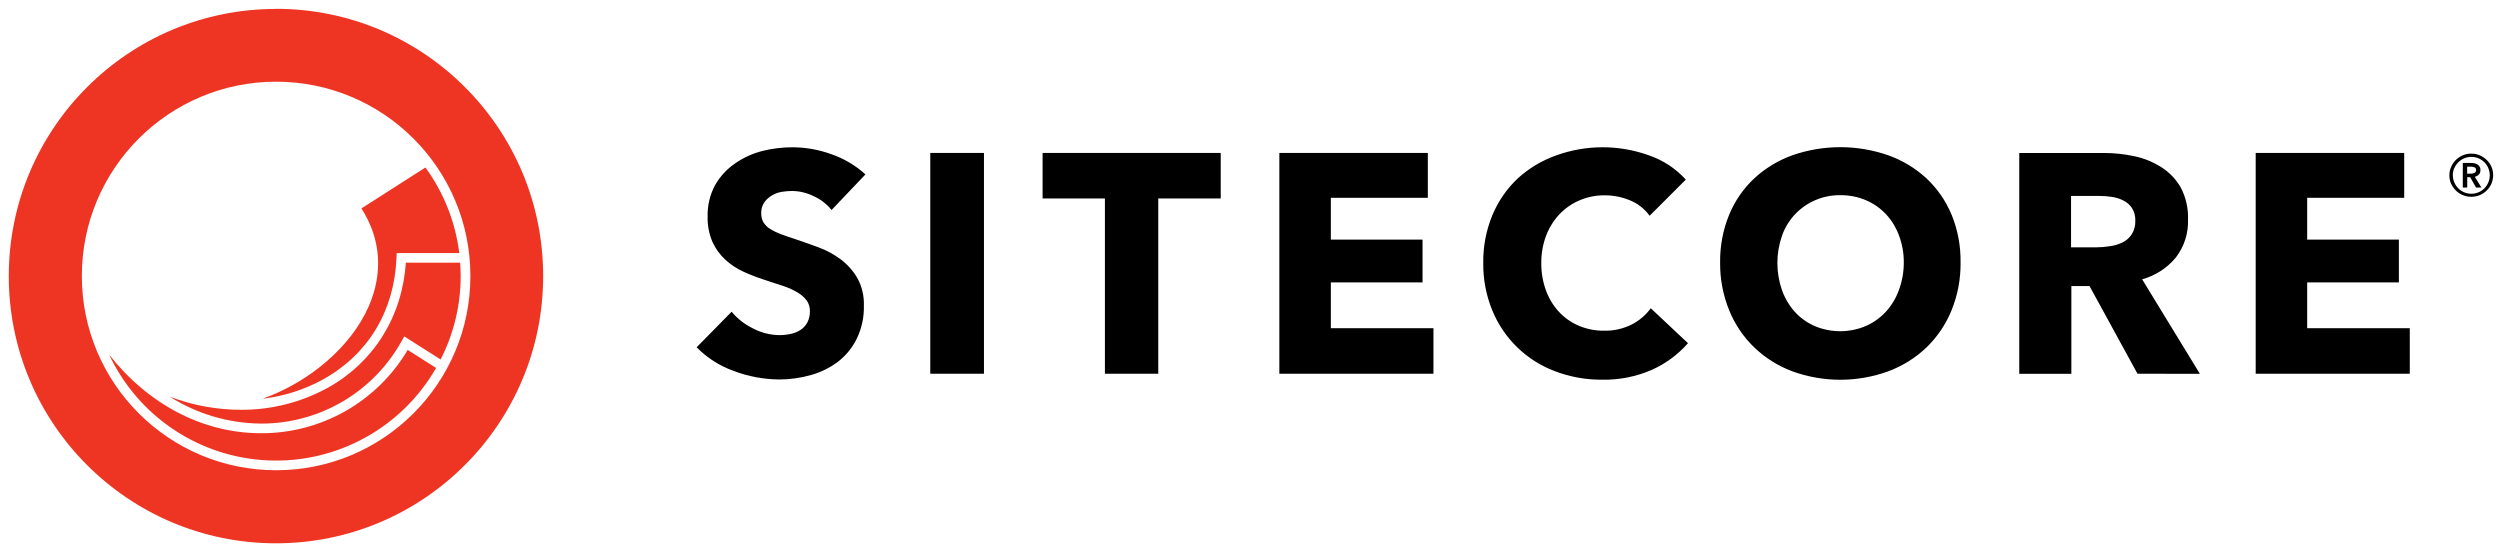
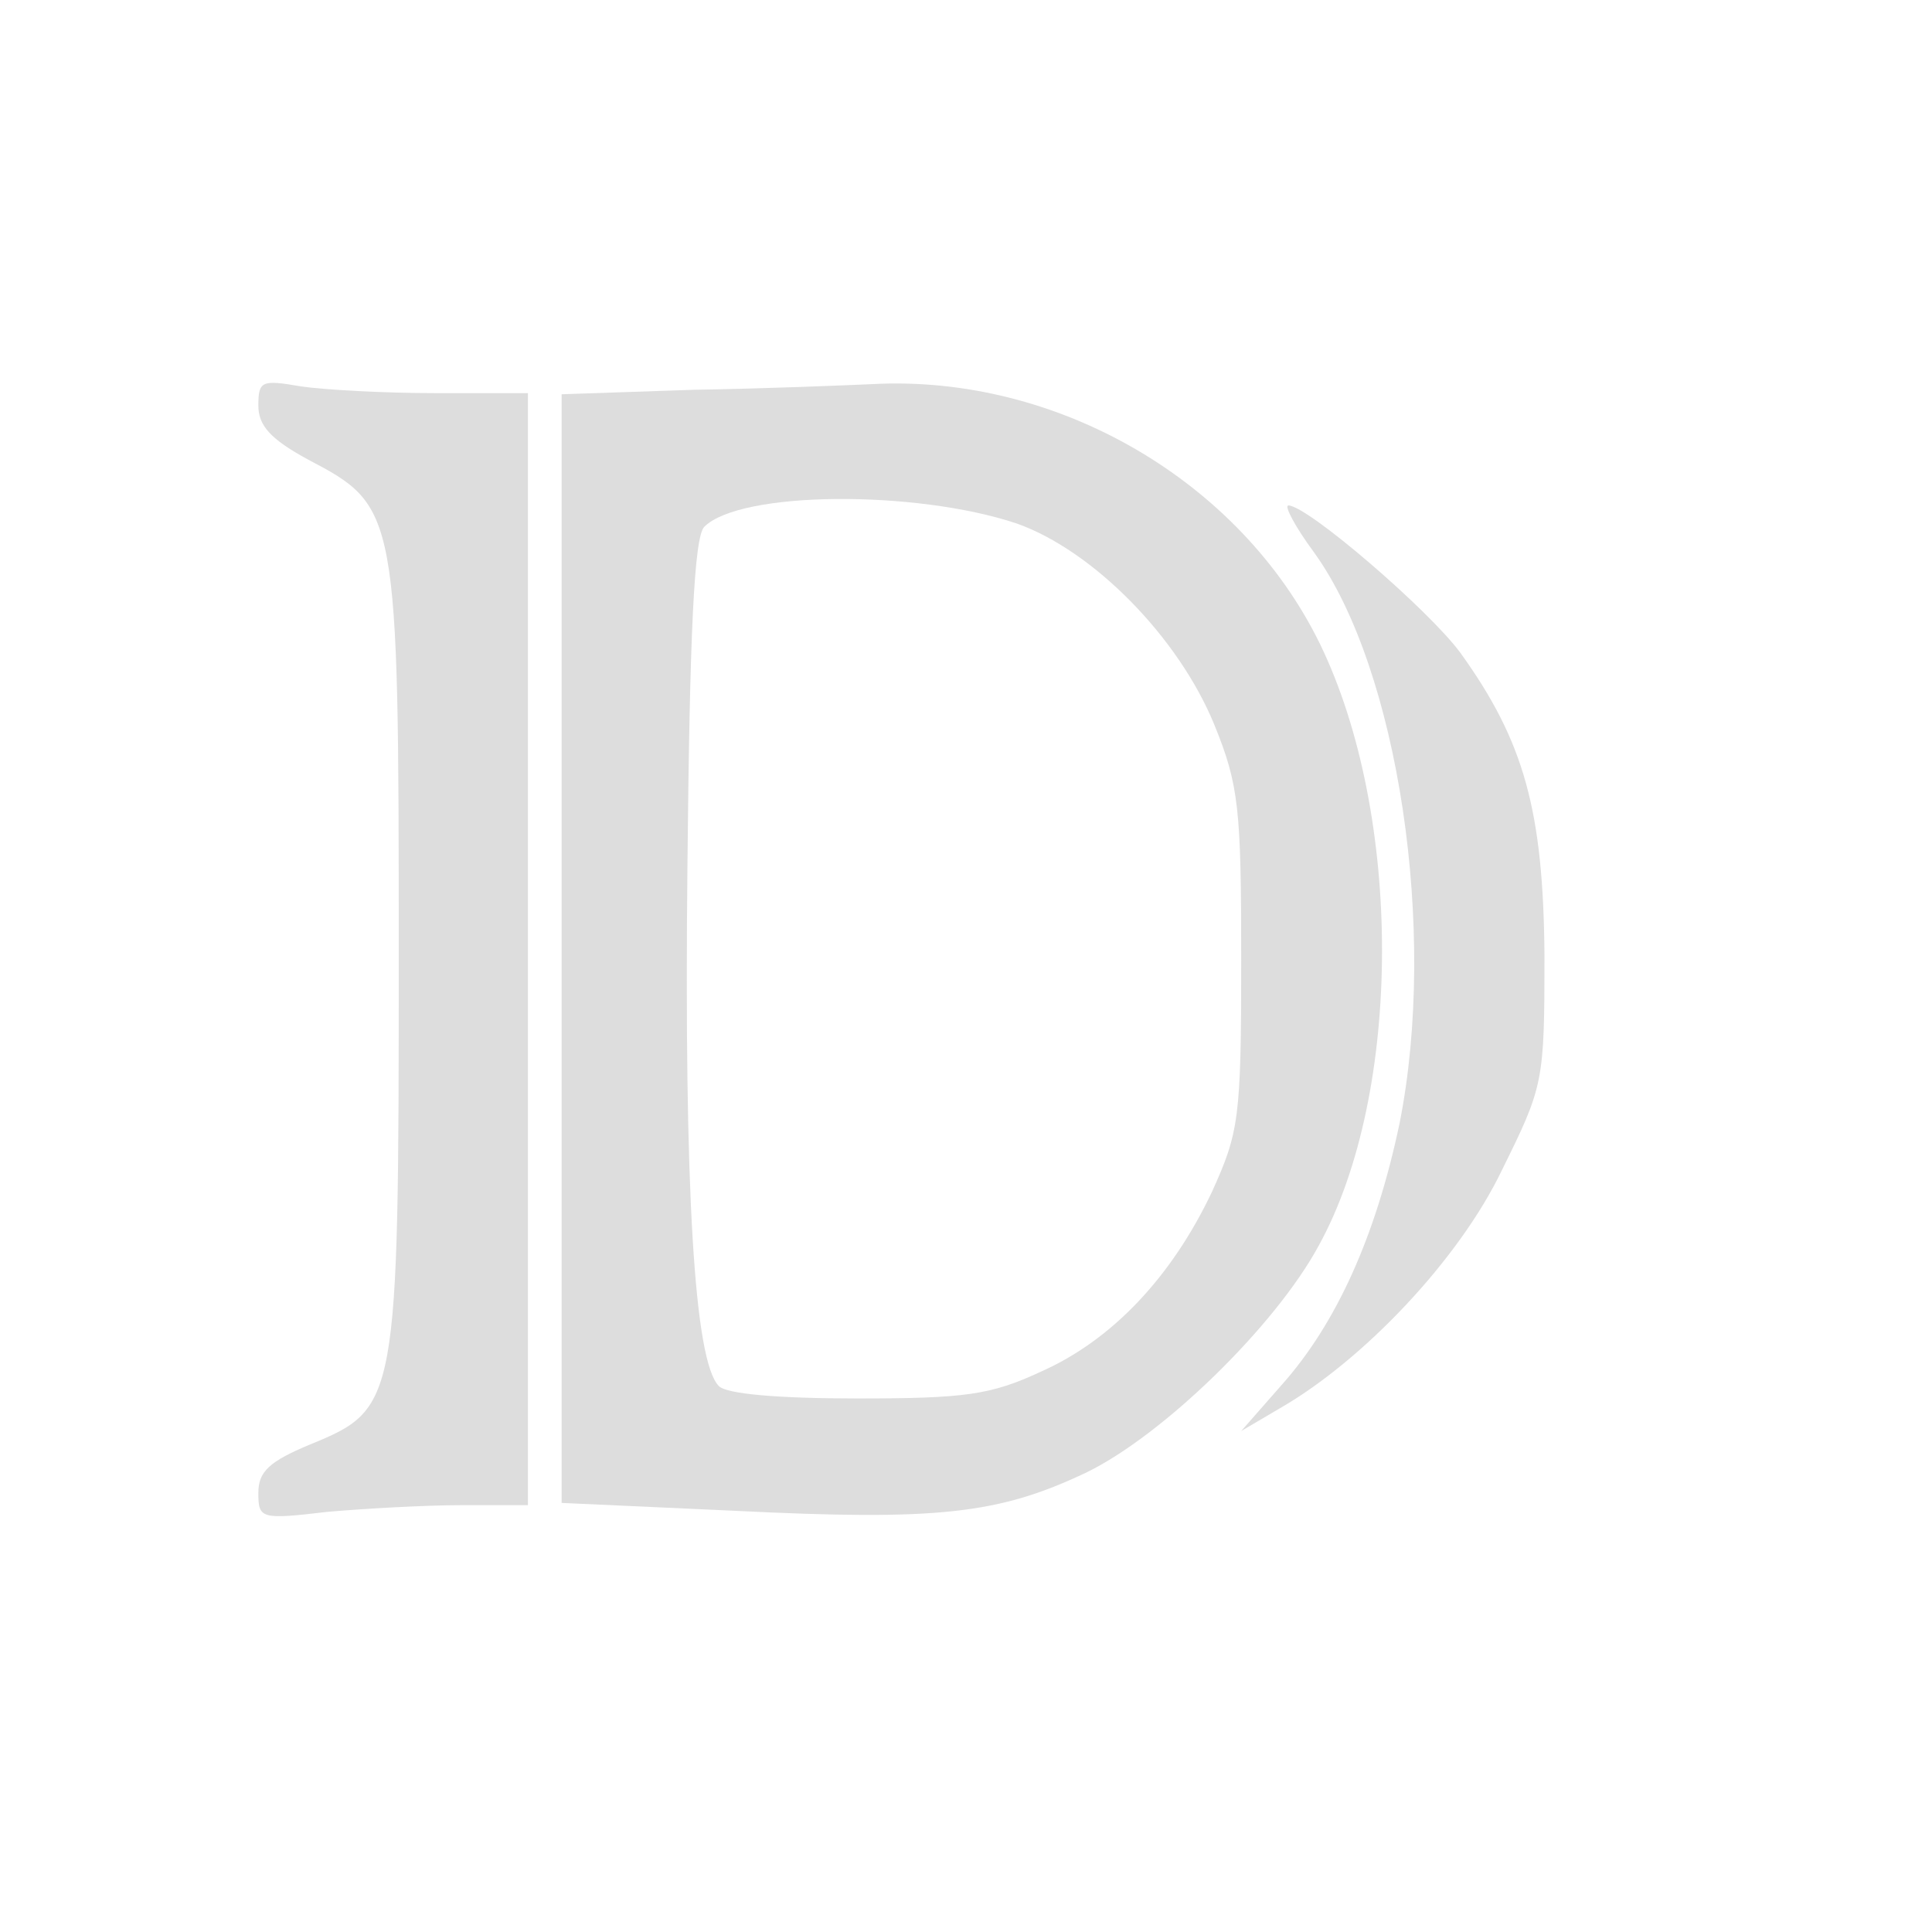
- <svg xmlns="http://www.w3.org/2000/svg" id="Layer_1" data-name="Layer 1" viewBox="0 0 672 148">
-   <defs>
-     <style>.cls-1{fill:#ee3524;}</style>
-   </defs>
-   <path d="M647.75,100.46V88.22H620.17V75.9h24.65V64.41H620.17V53.17h26.08V41.1H606.33v59.36ZM573,63a6.3,6.3,0,0,1-2.49,2.18,11.17,11.17,0,0,1-3.37,1,22.57,22.57,0,0,1-3.62.3H556.7V52.67h7.66a22.75,22.75,0,0,1,3.33.25,9.91,9.91,0,0,1,3.12,1,6,6,0,0,1,2.27,2,5.93,5.93,0,0,1,.89,3.39A6.48,6.48,0,0,1,573,63m18.33,37.48-15.52-25.4a17.87,17.87,0,0,0,9.06-5.87A15.78,15.78,0,0,0,588.14,59a17.22,17.22,0,0,0-1.93-8.55A15.49,15.49,0,0,0,581.05,45a21.67,21.67,0,0,0-7.29-3,39.09,39.09,0,0,0-8.34-.88H542.78v59.36h14V76.9h4.89l12.89,23.56ZM510.41,78a17.26,17.26,0,0,1-3.52,5.83,16.31,16.31,0,0,1-5.37,3.81,17.7,17.7,0,0,1-13.75,0,15.91,15.91,0,0,1-5.32-3.81A17.66,17.66,0,0,1,479,78a22.2,22.2,0,0,1,0-14.63,16.22,16.22,0,0,1,3.48-5.74,16.43,16.43,0,0,1,12.24-5.16,17.07,17.07,0,0,1,6.92,1.38,16,16,0,0,1,5.36,3.78,17.14,17.14,0,0,1,3.48,5.74,20.35,20.35,0,0,1,1.26,7.21A21.17,21.17,0,0,1,510.41,78m14.17-20.29a28.12,28.12,0,0,0-6.75-9.77,30,30,0,0,0-10.27-6.2,39.2,39.2,0,0,0-25.78,0,30.08,30.08,0,0,0-10.23,6.2,28.12,28.12,0,0,0-6.75,9.77,32.73,32.73,0,0,0-2.43,12.87A33.12,33.12,0,0,0,464.8,83.4a29.26,29.26,0,0,0,6.75,10,30.09,30.09,0,0,0,10.23,6.41,37.73,37.73,0,0,0,25.78,0,30,30,0,0,0,10.27-6.41,29.26,29.26,0,0,0,6.75-10A33.12,33.12,0,0,0,527,70.53a32.73,32.73,0,0,0-2.43-12.87M453.73,92.25l-10-9.39a14.55,14.55,0,0,1-5.11,4.36,15.8,15.8,0,0,1-7.47,1.67,16.86,16.86,0,0,1-6.79-1.34,15.6,15.6,0,0,1-5.32-3.73,17.24,17.24,0,0,1-3.48-5.74,20.86,20.86,0,0,1-1.26-7.38,20.18,20.18,0,0,1,1.26-7.25,17.39,17.39,0,0,1,3.52-5.75,16.17,16.17,0,0,1,5.41-3.81,16.87,16.87,0,0,1,6.92-1.39,17.62,17.62,0,0,1,6.71,1.34A12.16,12.16,0,0,1,443.42,58l9.72-9.72a23.66,23.66,0,0,0-9.85-6.5,36.69,36.69,0,0,0-25,0A30.28,30.28,0,0,0,408,47.93a28.81,28.81,0,0,0-6.83,9.86,32.48,32.48,0,0,0-2.47,12.91,32.54,32.54,0,0,0,2.43,12.74A29.31,29.31,0,0,0,418,99.79a34.75,34.75,0,0,0,12.7,2.27A31.78,31.78,0,0,0,444,99.42a28.37,28.37,0,0,0,9.73-7.17m-68.42,8.21V88.22H357.73V75.9h24.65V64.41H357.73V53.17H383.8V41.1H343.89v59.36ZM328.13,53.34V41.1H280.25V53.34H297v47.12h14.34V53.34ZM264.49,41.1H250.06v59.36h14.43Zm-31.86,5.78a26.49,26.49,0,0,0-9.19-5.44,30.77,30.77,0,0,0-10.27-1.85,33.43,33.43,0,0,0-8.3,1A22.7,22.7,0,0,0,197.49,44a17.53,17.53,0,0,0-5.28,5.78,16.85,16.85,0,0,0-2,8.47A16.15,16.15,0,0,0,191.5,65a14.89,14.89,0,0,0,3.44,4.78,18.63,18.63,0,0,0,4.86,3.23,50.32,50.32,0,0,0,5.58,2.17q2.93.93,5.24,1.72a19.34,19.34,0,0,1,3.85,1.77,8.11,8.11,0,0,1,2.39,2.13,4.8,4.8,0,0,1,.84,2.85,6.3,6.3,0,0,1-.67,3,5.47,5.47,0,0,1-1.8,2,7.62,7.62,0,0,1-2.64,1.09,13.92,13.92,0,0,1-3.11.34,15.59,15.59,0,0,1-7.08-1.8,17.23,17.23,0,0,1-5.74-4.49l-9.4,9.56a26.12,26.12,0,0,0,9.9,6.33A35,35,0,0,0,209.48,102,30.77,30.77,0,0,0,218,100.8a21.6,21.6,0,0,0,7.3-3.61A17.66,17.66,0,0,0,230.32,91a19.37,19.37,0,0,0,1.89-8.84,14.44,14.44,0,0,0-1.76-7.43,17,17,0,0,0-4.45-5,23.25,23.25,0,0,0-5.95-3.23q-3.27-1.22-6.29-2.23c-1.4-.44-2.66-.87-3.77-1.29a16.71,16.71,0,0,1-2.9-1.39,5.57,5.57,0,0,1-1.84-1.76,4.65,4.65,0,0,1-.63-2.51,4.94,4.94,0,0,1,.8-2.9,6.41,6.41,0,0,1,2-1.84,7.39,7.39,0,0,1,2.64-1,17.91,17.91,0,0,1,2.89-.25,13.45,13.45,0,0,1,5.74,1.39,12.86,12.86,0,0,1,4.83,3.73Z" />
-   <path class="cls-1" d="M70.86,107.15a44.49,44.49,0,0,0,16-5.17C99,95.22,106,83.6,106.58,69.26l.06-1.24h16.81a49.34,49.34,0,0,0-9.09-23l-17.21,11c5.24,8.2,5.91,17.29,1.94,26.37-4.71,10.76-15.8,20.19-28.23,24.68" />
-   <path class="cls-1" d="M123.7,70.61H109.1c-1,14.51-8.59,26.72-21,33.63a48,48,0,0,1-23.4,5.91,54,54,0,0,1-19.09-3.53,46.53,46.53,0,0,0,24.56,7.24h.13A43.08,43.08,0,0,0,108,91.61l.67-1.18,9.77,6.2a49.27,49.27,0,0,0,5.39-22.44c0-1.21-.06-2.4-.15-3.58" />
-   <path class="cls-1" d="M70.28,116.45h-.14c-15.64,0-30.35-7.8-40.81-21.13a49.6,49.6,0,0,0,87.89,3.59l-7.63-4.85a45.6,45.6,0,0,1-39.31,22.39" />
-   <path class="cls-1" d="M74.22,126.4a52.22,52.22,0,1,1,52.22-52.21A52.21,52.21,0,0,1,74.22,126.4m0-124A71.82,71.82,0,1,0,146,74.19,71.82,71.82,0,0,0,74.22,2.37" />
-   <path d="M663.17,46.69V44.8h1.08a2.25,2.25,0,0,1,.89.18.71.71,0,0,1,.43.72.77.77,0,0,1-.47.79,2.49,2.49,0,0,1-1,.2ZM662,50.4h1.19V47.64H664l1.55,2.76H667l-1.78-2.89a2,2,0,0,0,1.11-.6,1.68,1.68,0,0,0,.41-1.18,1.66,1.66,0,0,0-.76-1.5,2.44,2.44,0,0,0-.79-.33,3.82,3.82,0,0,0-.9-.1H662Zm-2.27-5.21a5,5,0,0,1,2.63-2.63,5,5,0,0,1,3.87,0,5,5,0,0,1,1.58,1.06,5,5,0,0,1,1.44,3.5,4.73,4.73,0,0,1-.39,1.91,4.9,4.9,0,0,1-2.63,2.66,5,5,0,0,1-3.87,0,4.76,4.76,0,0,1-1.57-1.07A5,5,0,0,1,659.71,49a4.73,4.73,0,0,1-.39-1.91,4.82,4.82,0,0,1,.39-1.93m-.85,4.21a5.87,5.87,0,0,0,5.42,3.53,5.88,5.88,0,0,0,4.15-1.69,5.93,5.93,0,0,0,1.27-1.84,5.88,5.88,0,0,0,0-4.56A6,6,0,0,0,668.43,43a6.19,6.19,0,0,0-1.87-1.25,5.63,5.63,0,0,0-2.28-.46,5.71,5.71,0,0,0-2.29.46A6.32,6.32,0,0,0,660.12,43a6,6,0,0,0-1.26,1.86,5.77,5.77,0,0,0,0,4.56" />
+ <svg xmlns="http://www.w3.org/2000/svg" version="1.0" width="38pt" height="38pt" viewBox="0 0 172 172" preserveAspectRatio="xMidYMid meet">
+   <g transform="translate(0,172) scale(0.1,-0.1)" fill="#dddddd" stroke="none">
+     <path d="M230 1359 c0 -18 11 -30 44 -48 80 -42 81 -45 81 -441 0 -400 -1 -404 -79 -436 -36 -15 -46 -24 -46 -43 0 -23 2 -24 61 -17 34 3 88 6 120 6 l59 0 0 495 0 495 -82 0 c-46 0 -100 3 -120 6 -35 6 -38 5 -38 -17z" />
+     <path d="M618 1373 l-118 -4 0 -493 0 -494 154 -7 c181 -9 235 -3 313 34 68 33 168 130 207 202 75 136 75 384 1 536 -71 145 -234 240 -399 231 -23 -1 -94 -4 -158 -5z m287 -119 c68 -24 144 -101 176 -179 22 -54 24 -75 24 -210 0 -141 -2 -153 -26 -206 -36 -76 -89 -132 -152 -160 -45 -21 -68 -24 -164 -24 -71 0 -116 4 -123 11 -22 22 -31 175 -28 463 2 208 6 293 15 302 32 32 188 33 278 3z" />
+     <path d="M1170 1228 c75 -104 110 -337 76 -508 -21 -100 -56 -178 -105 -233 l-36 -41 34 20 c75 43 160 133 198 212 37 75 38 78 38 191 -1 129 -18 191 -75 270 -28 38 -136 131 -153 131 -4 0 6 -19 23 -42z" />
+   </g>
</svg>
